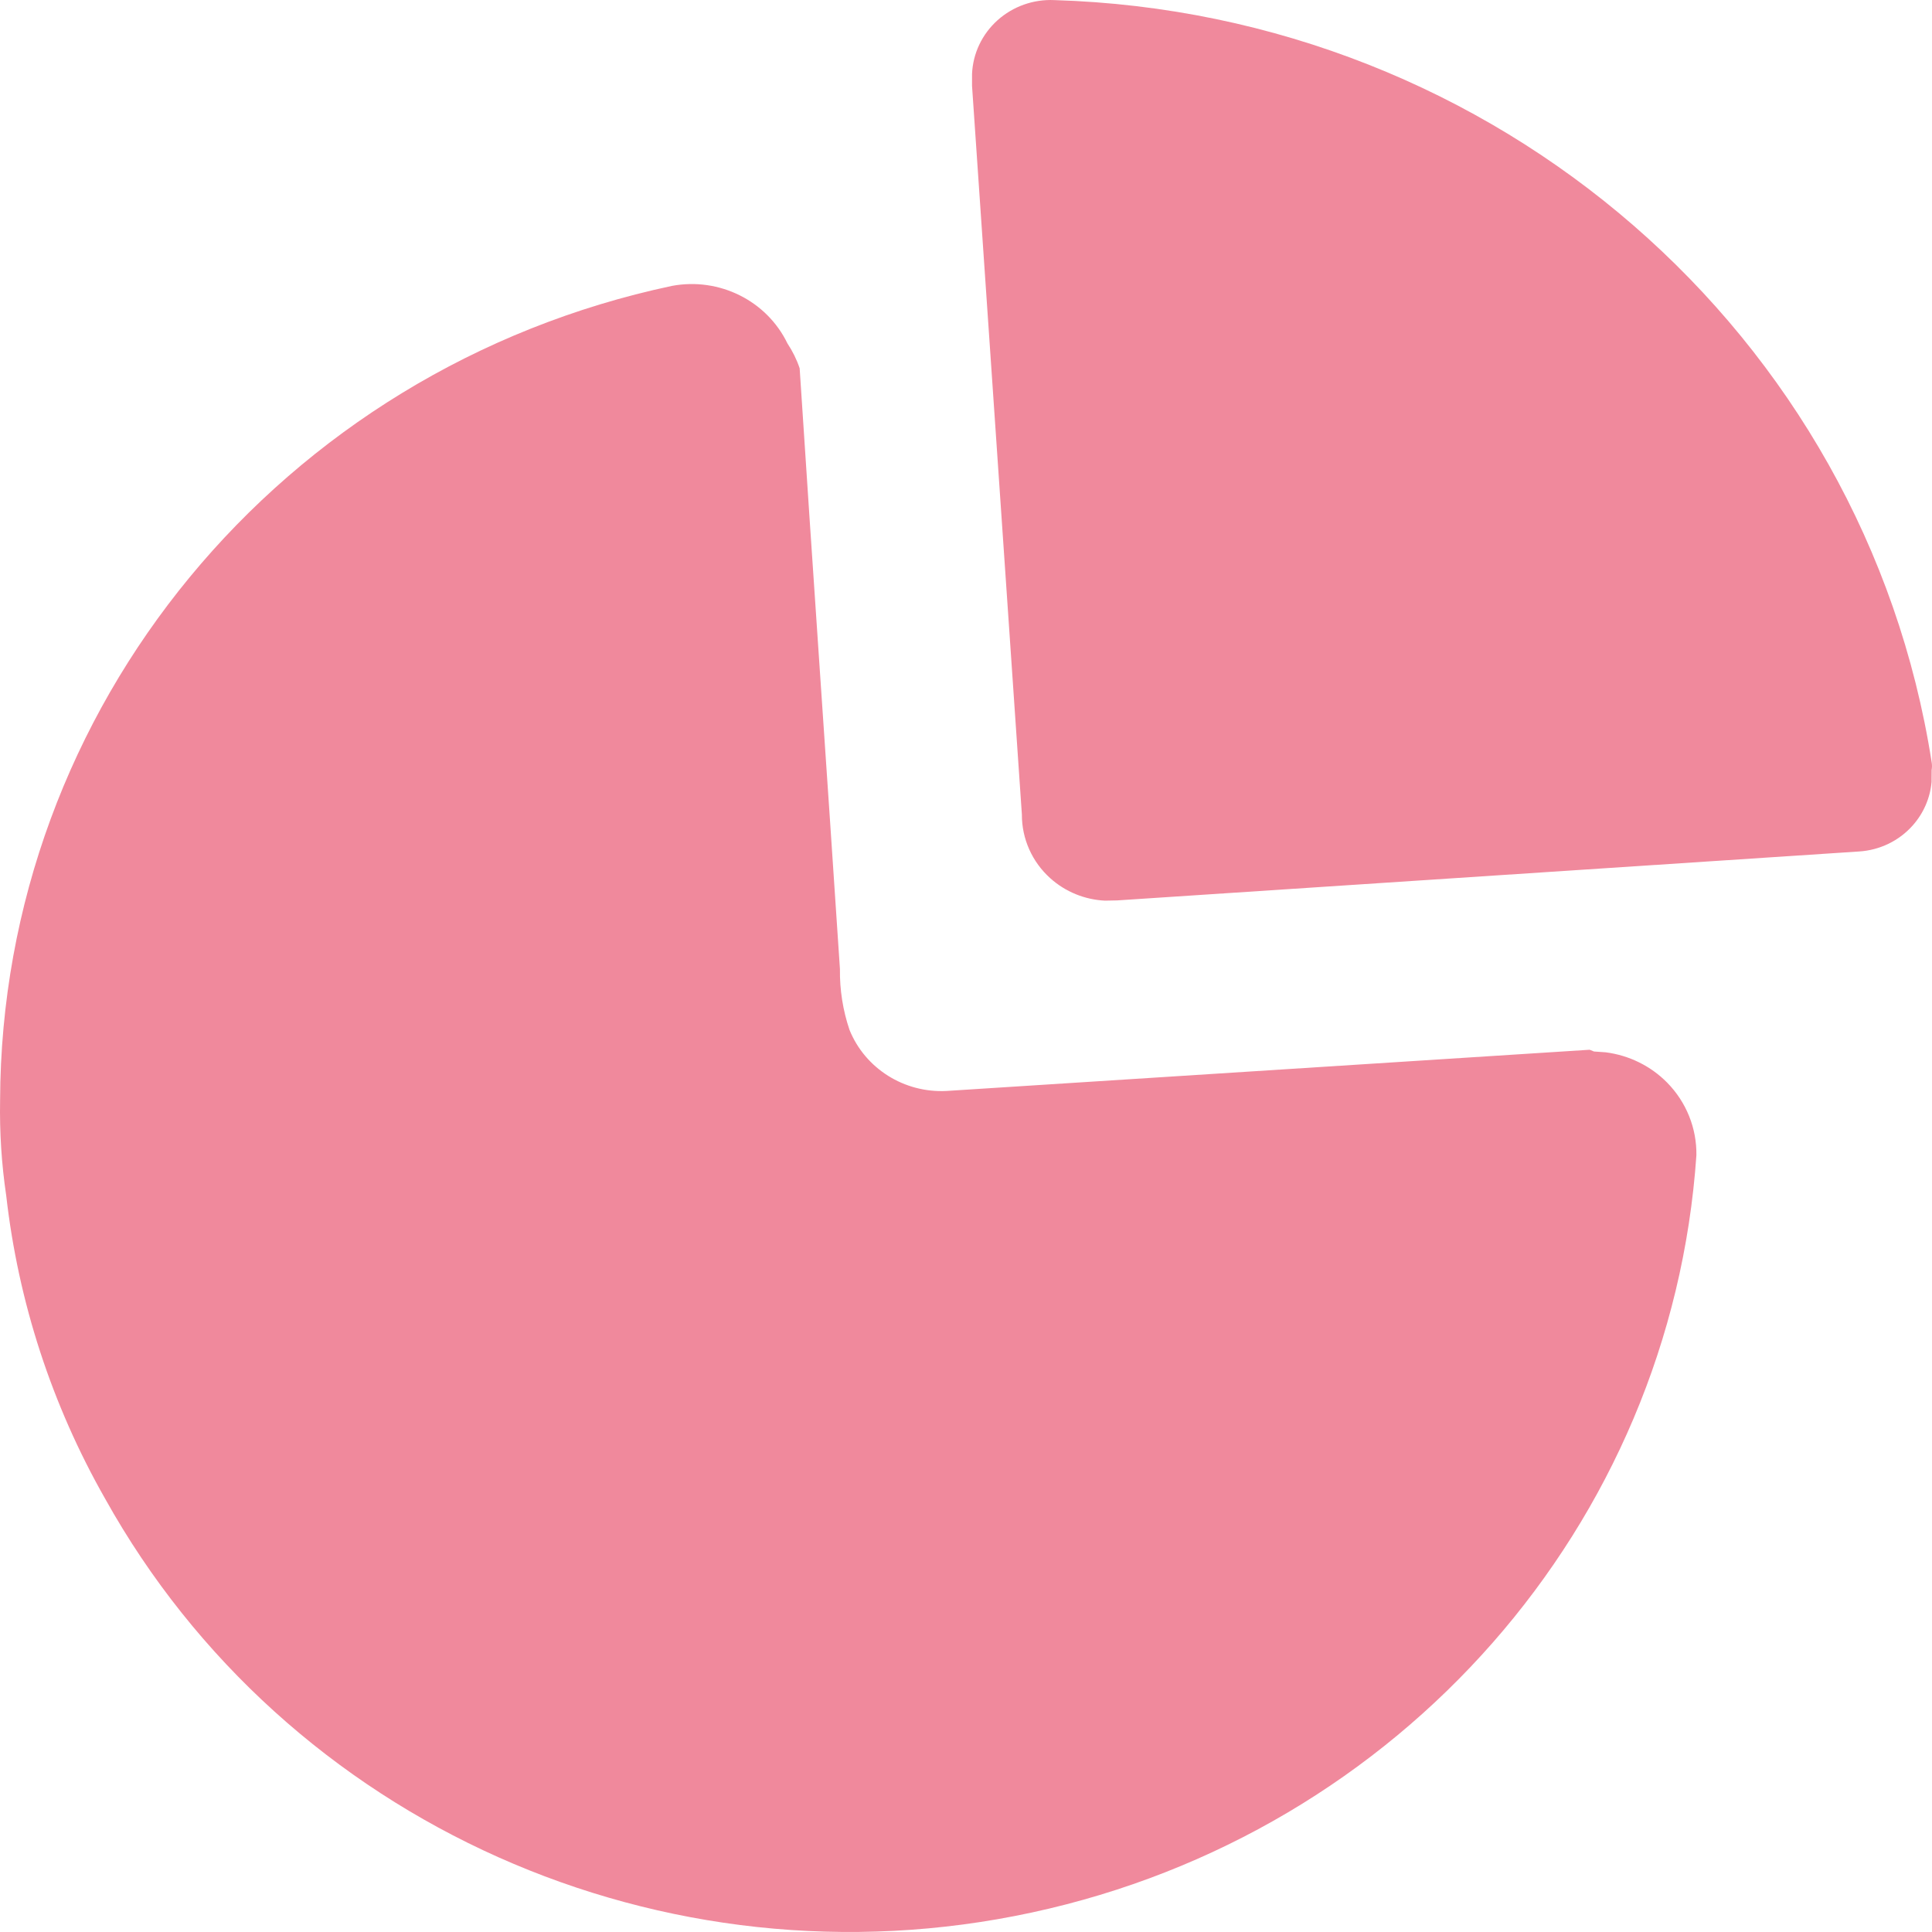
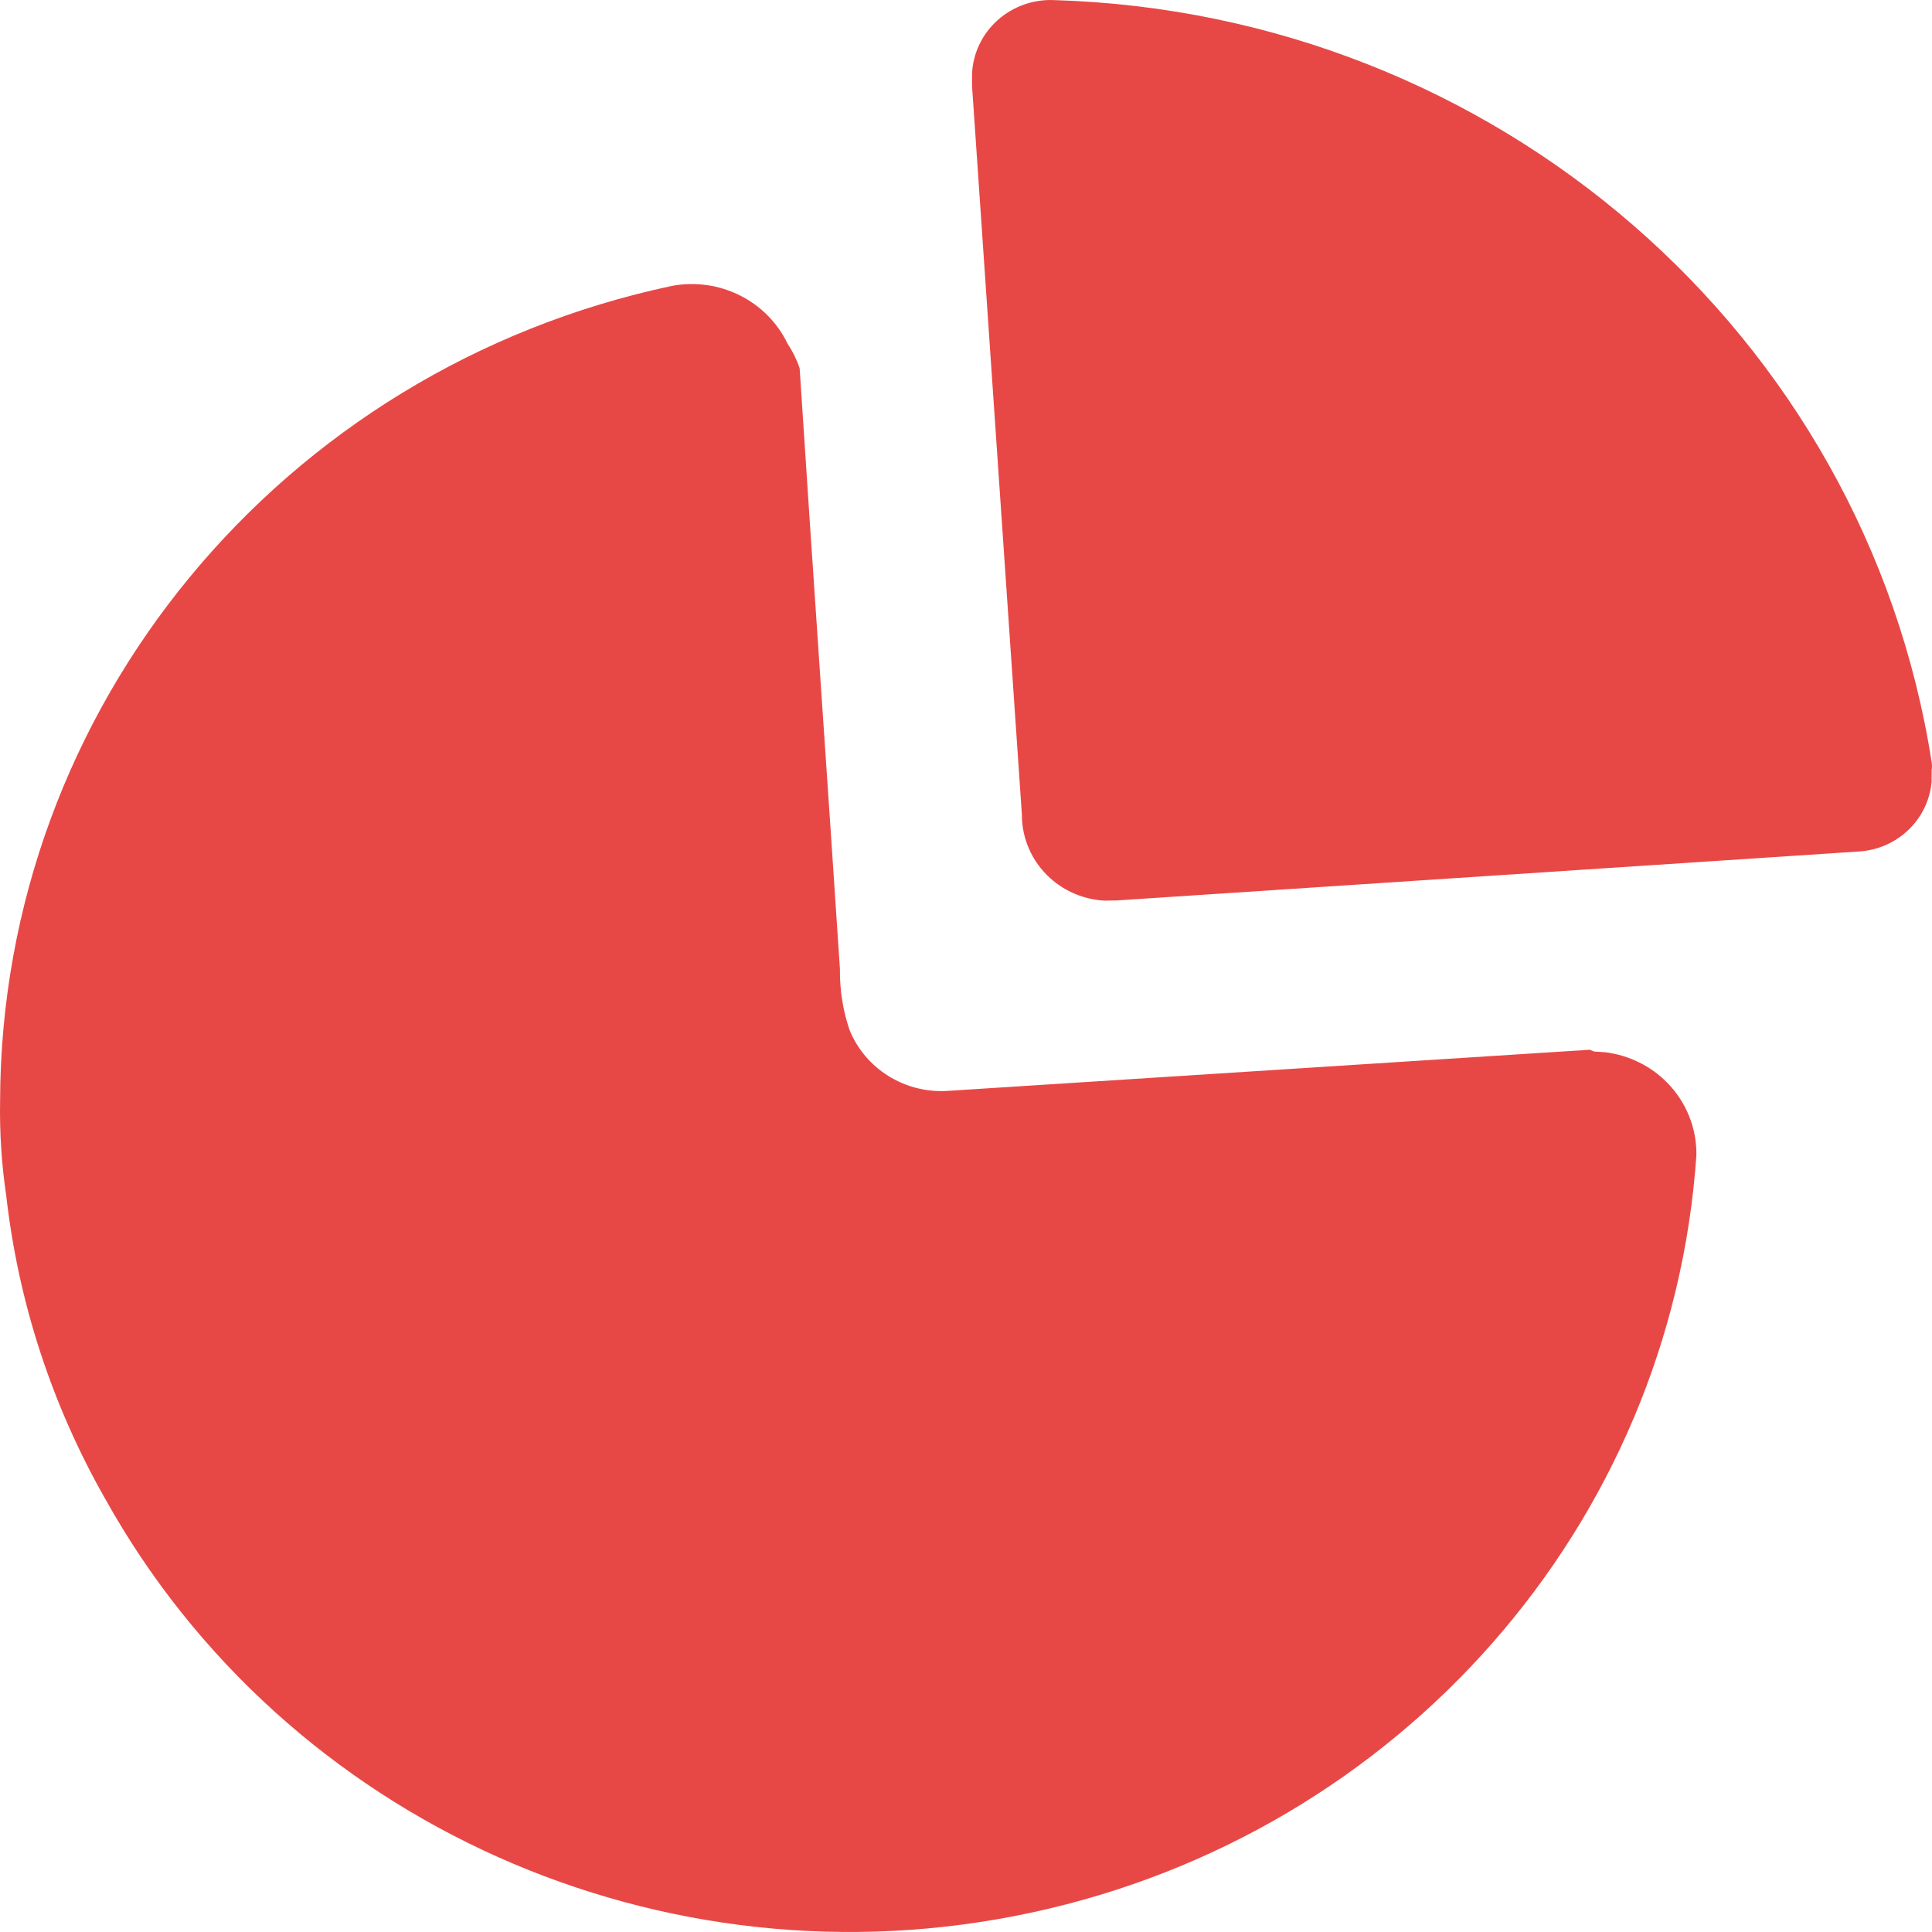
<svg xmlns="http://www.w3.org/2000/svg" width="40" height="40" viewBox="0 0 40 40" fill="none">
-   <path d="M13.912 5.919C14.892 5.736 15.875 6.225 16.303 7.11C16.409 7.27 16.495 7.443 16.556 7.625C16.828 11.819 17.118 15.941 17.39 20.064C17.384 20.492 17.451 20.919 17.589 21.325C17.914 22.125 18.723 22.633 19.599 22.587L32.912 21.734L33.002 21.77L33.245 21.787C33.726 21.849 34.175 22.068 34.516 22.414C34.913 22.817 35.131 23.359 35.122 23.92C34.597 31.564 28.992 37.951 21.366 39.596C13.739 41.242 5.92 37.751 2.176 31.028C1.074 29.091 0.379 26.959 0.129 24.755C0.032 24.102 -0.01 23.442 0.002 22.783C0.027 14.654 5.815 7.638 13.912 5.919ZM21.827 0.002C30.969 0.275 38.609 6.912 39.993 15.781C40.002 15.834 40.002 15.888 39.993 15.941L39.991 16.192C39.961 16.523 39.825 16.838 39.599 17.092C39.317 17.409 38.918 17.602 38.49 17.629L23.131 18.642L22.878 18.647C22.459 18.627 22.057 18.464 21.744 18.182C21.368 17.844 21.155 17.366 21.157 16.865L20.125 1.779V1.53C20.143 1.106 20.333 0.706 20.653 0.419C20.972 0.133 21.395 -0.018 21.827 0.002Z" fill="#F0899C" />
+   <path d="M13.912 5.919C14.892 5.736 15.875 6.225 16.303 7.11C16.409 7.27 16.495 7.443 16.556 7.625C16.828 11.819 17.118 15.941 17.39 20.064C17.384 20.492 17.451 20.919 17.589 21.325C17.914 22.125 18.723 22.633 19.599 22.587L32.912 21.734L33.002 21.77L33.245 21.787C33.726 21.849 34.175 22.068 34.516 22.414C34.913 22.817 35.131 23.359 35.122 23.92C34.597 31.564 28.992 37.951 21.366 39.596C13.739 41.242 5.92 37.751 2.176 31.028C1.074 29.091 0.379 26.959 0.129 24.755C0.032 24.102 -0.01 23.442 0.002 22.783C0.027 14.654 5.815 7.638 13.912 5.919ZM21.827 0.002C30.969 0.275 38.609 6.912 39.993 15.781C40.002 15.834 40.002 15.888 39.993 15.941L39.991 16.192C39.961 16.523 39.825 16.838 39.599 17.092C39.317 17.409 38.918 17.602 38.49 17.629L23.131 18.642L22.878 18.647C22.459 18.627 22.057 18.464 21.744 18.182C21.368 17.844 21.155 17.366 21.157 16.865L20.125 1.779V1.53C20.143 1.106 20.333 0.706 20.653 0.419C20.972 0.133 21.395 -0.018 21.827 0.002Z" fill="#e74846" />
</svg>
